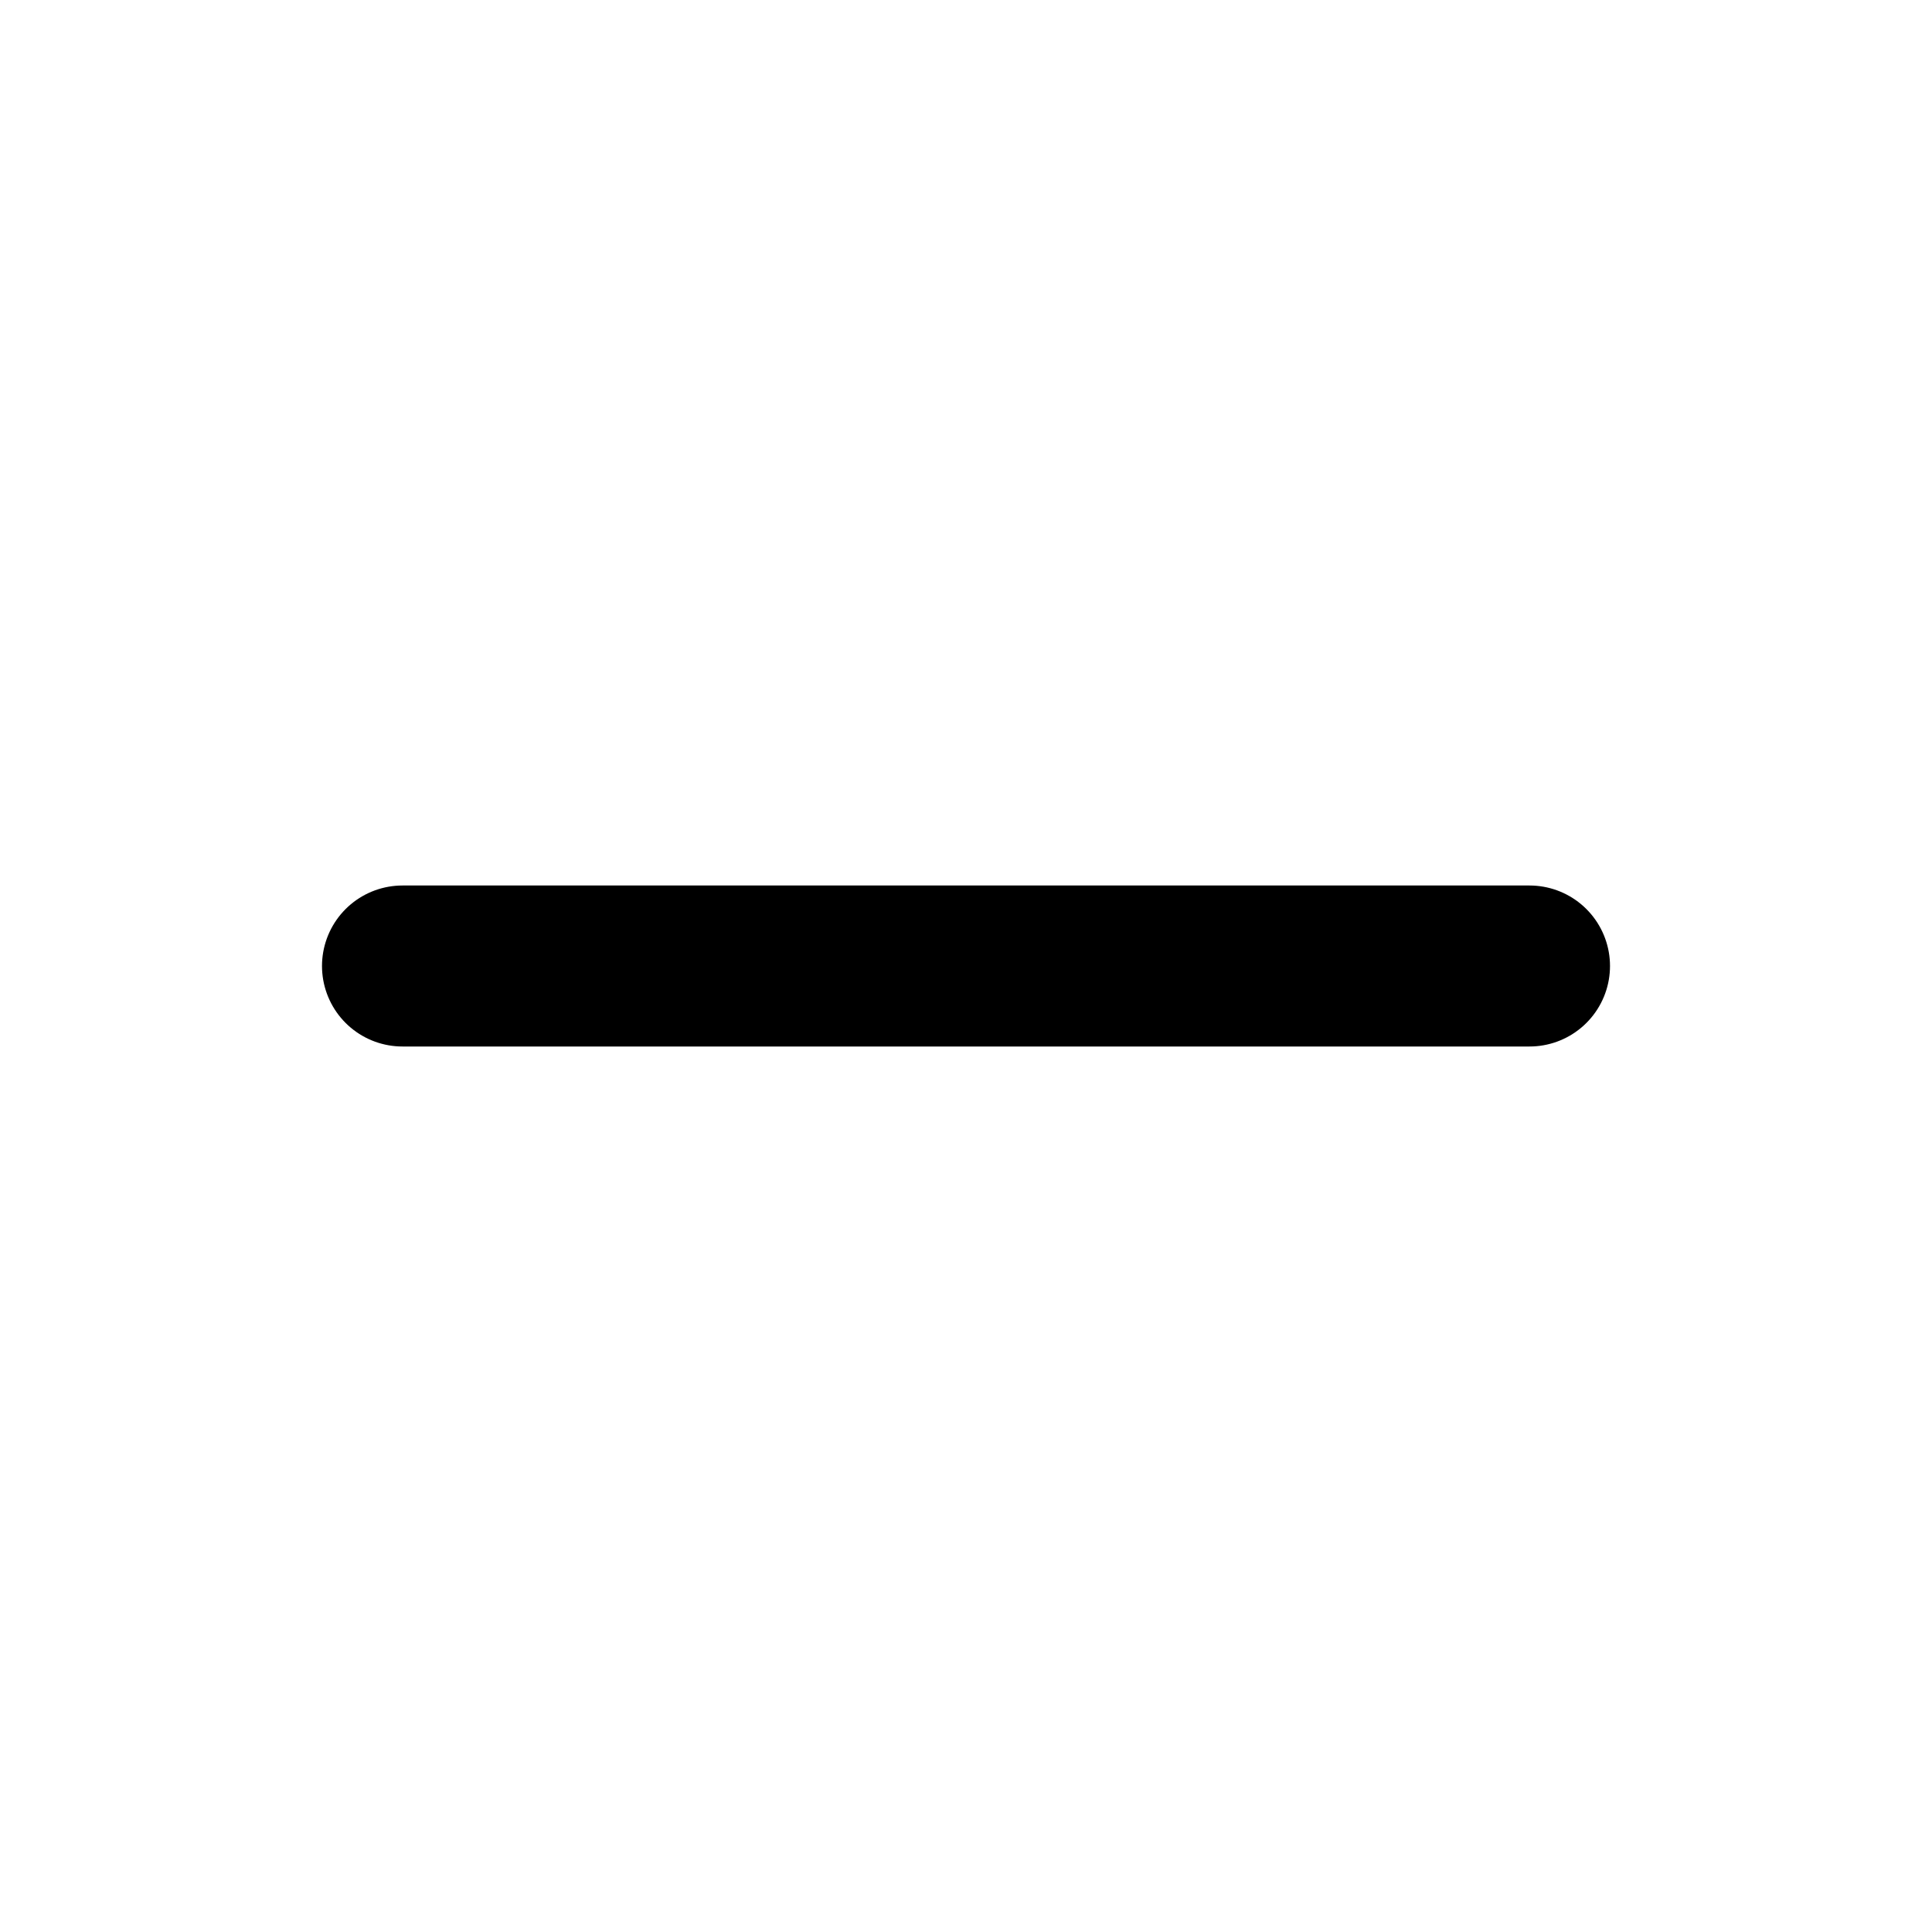
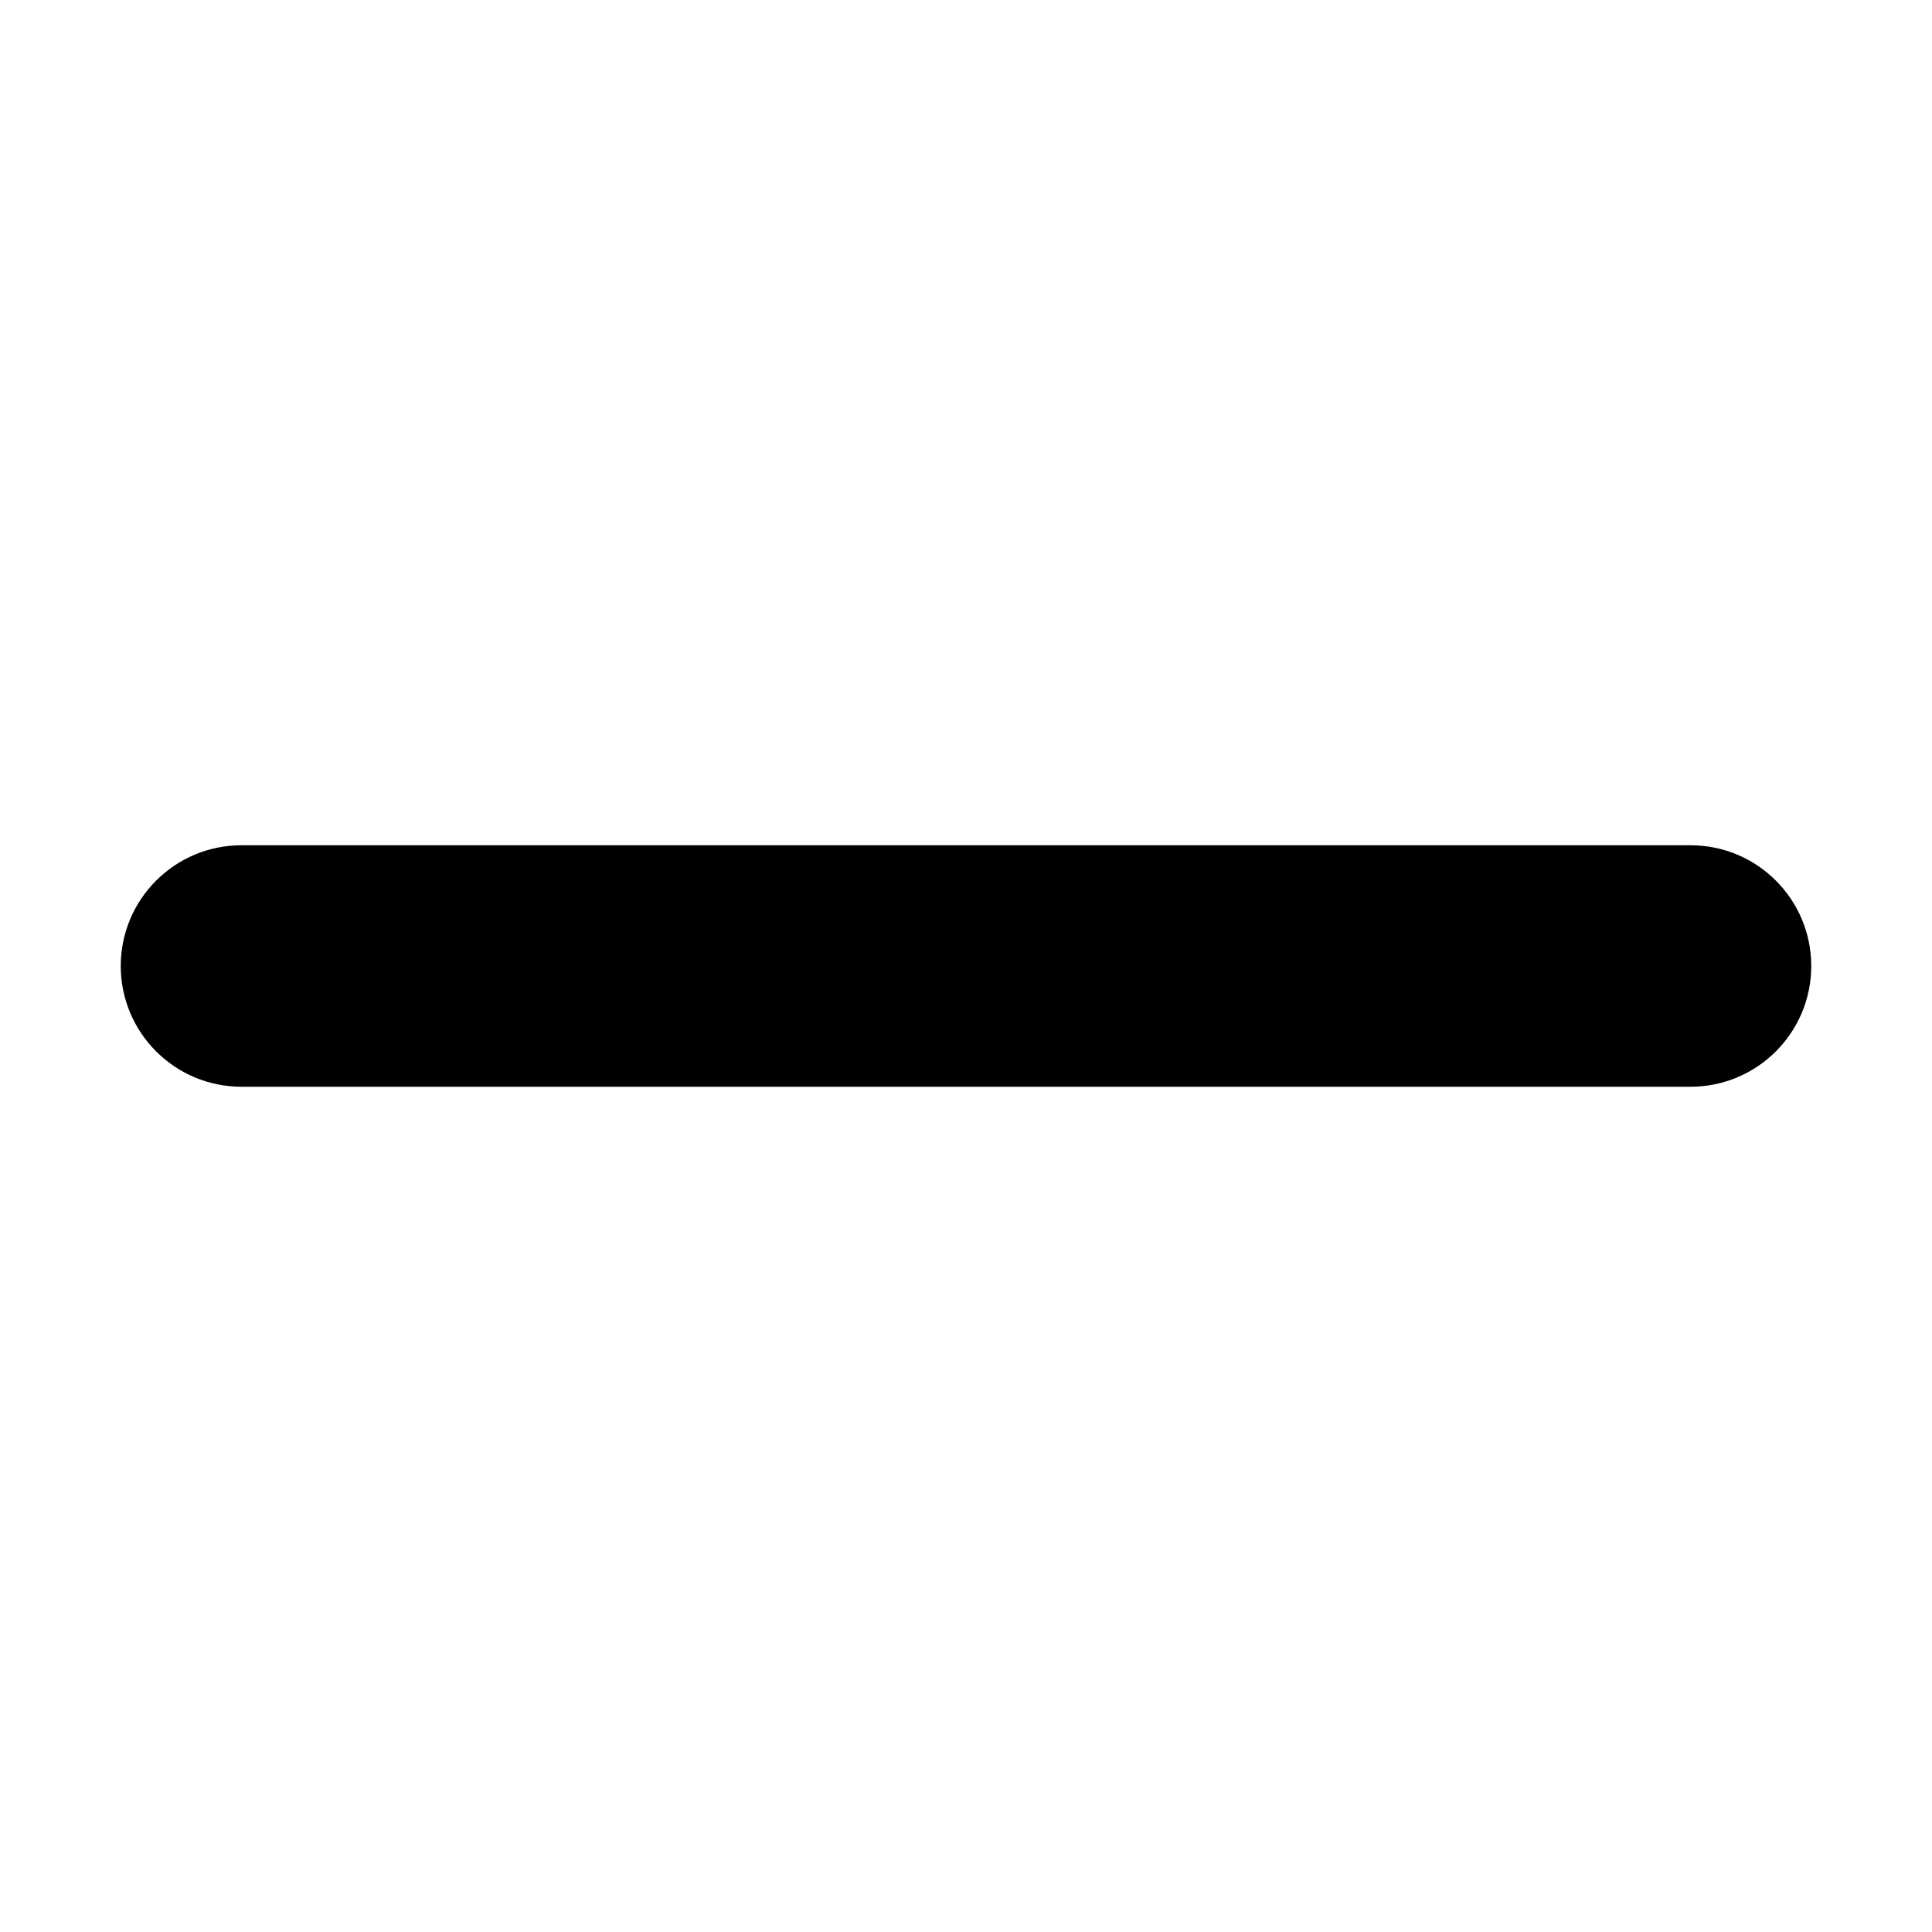
- <svg xmlns="http://www.w3.org/2000/svg" viewBox="0 0 24 24" fill="none" stroke="currentColor" stroke-width="2" stroke-linecap="round" stroke-linejoin="round">
-   <symbol id="icon" viewBox="0 0 24 24">
-     <path d="M5 12h14" />
-   </symbol>
-   <use href="#icon" />
+ <svg xmlns="http://www.w3.org/2000/svg" width="1em" height="1em" viewBox="0 0 16 16" fill="currentColor" aria-hidden="true" focusable="false">
+   <path d="M2 7h12a1 1 0 010 2H2a1 1 0 010-2z" />
</svg>
